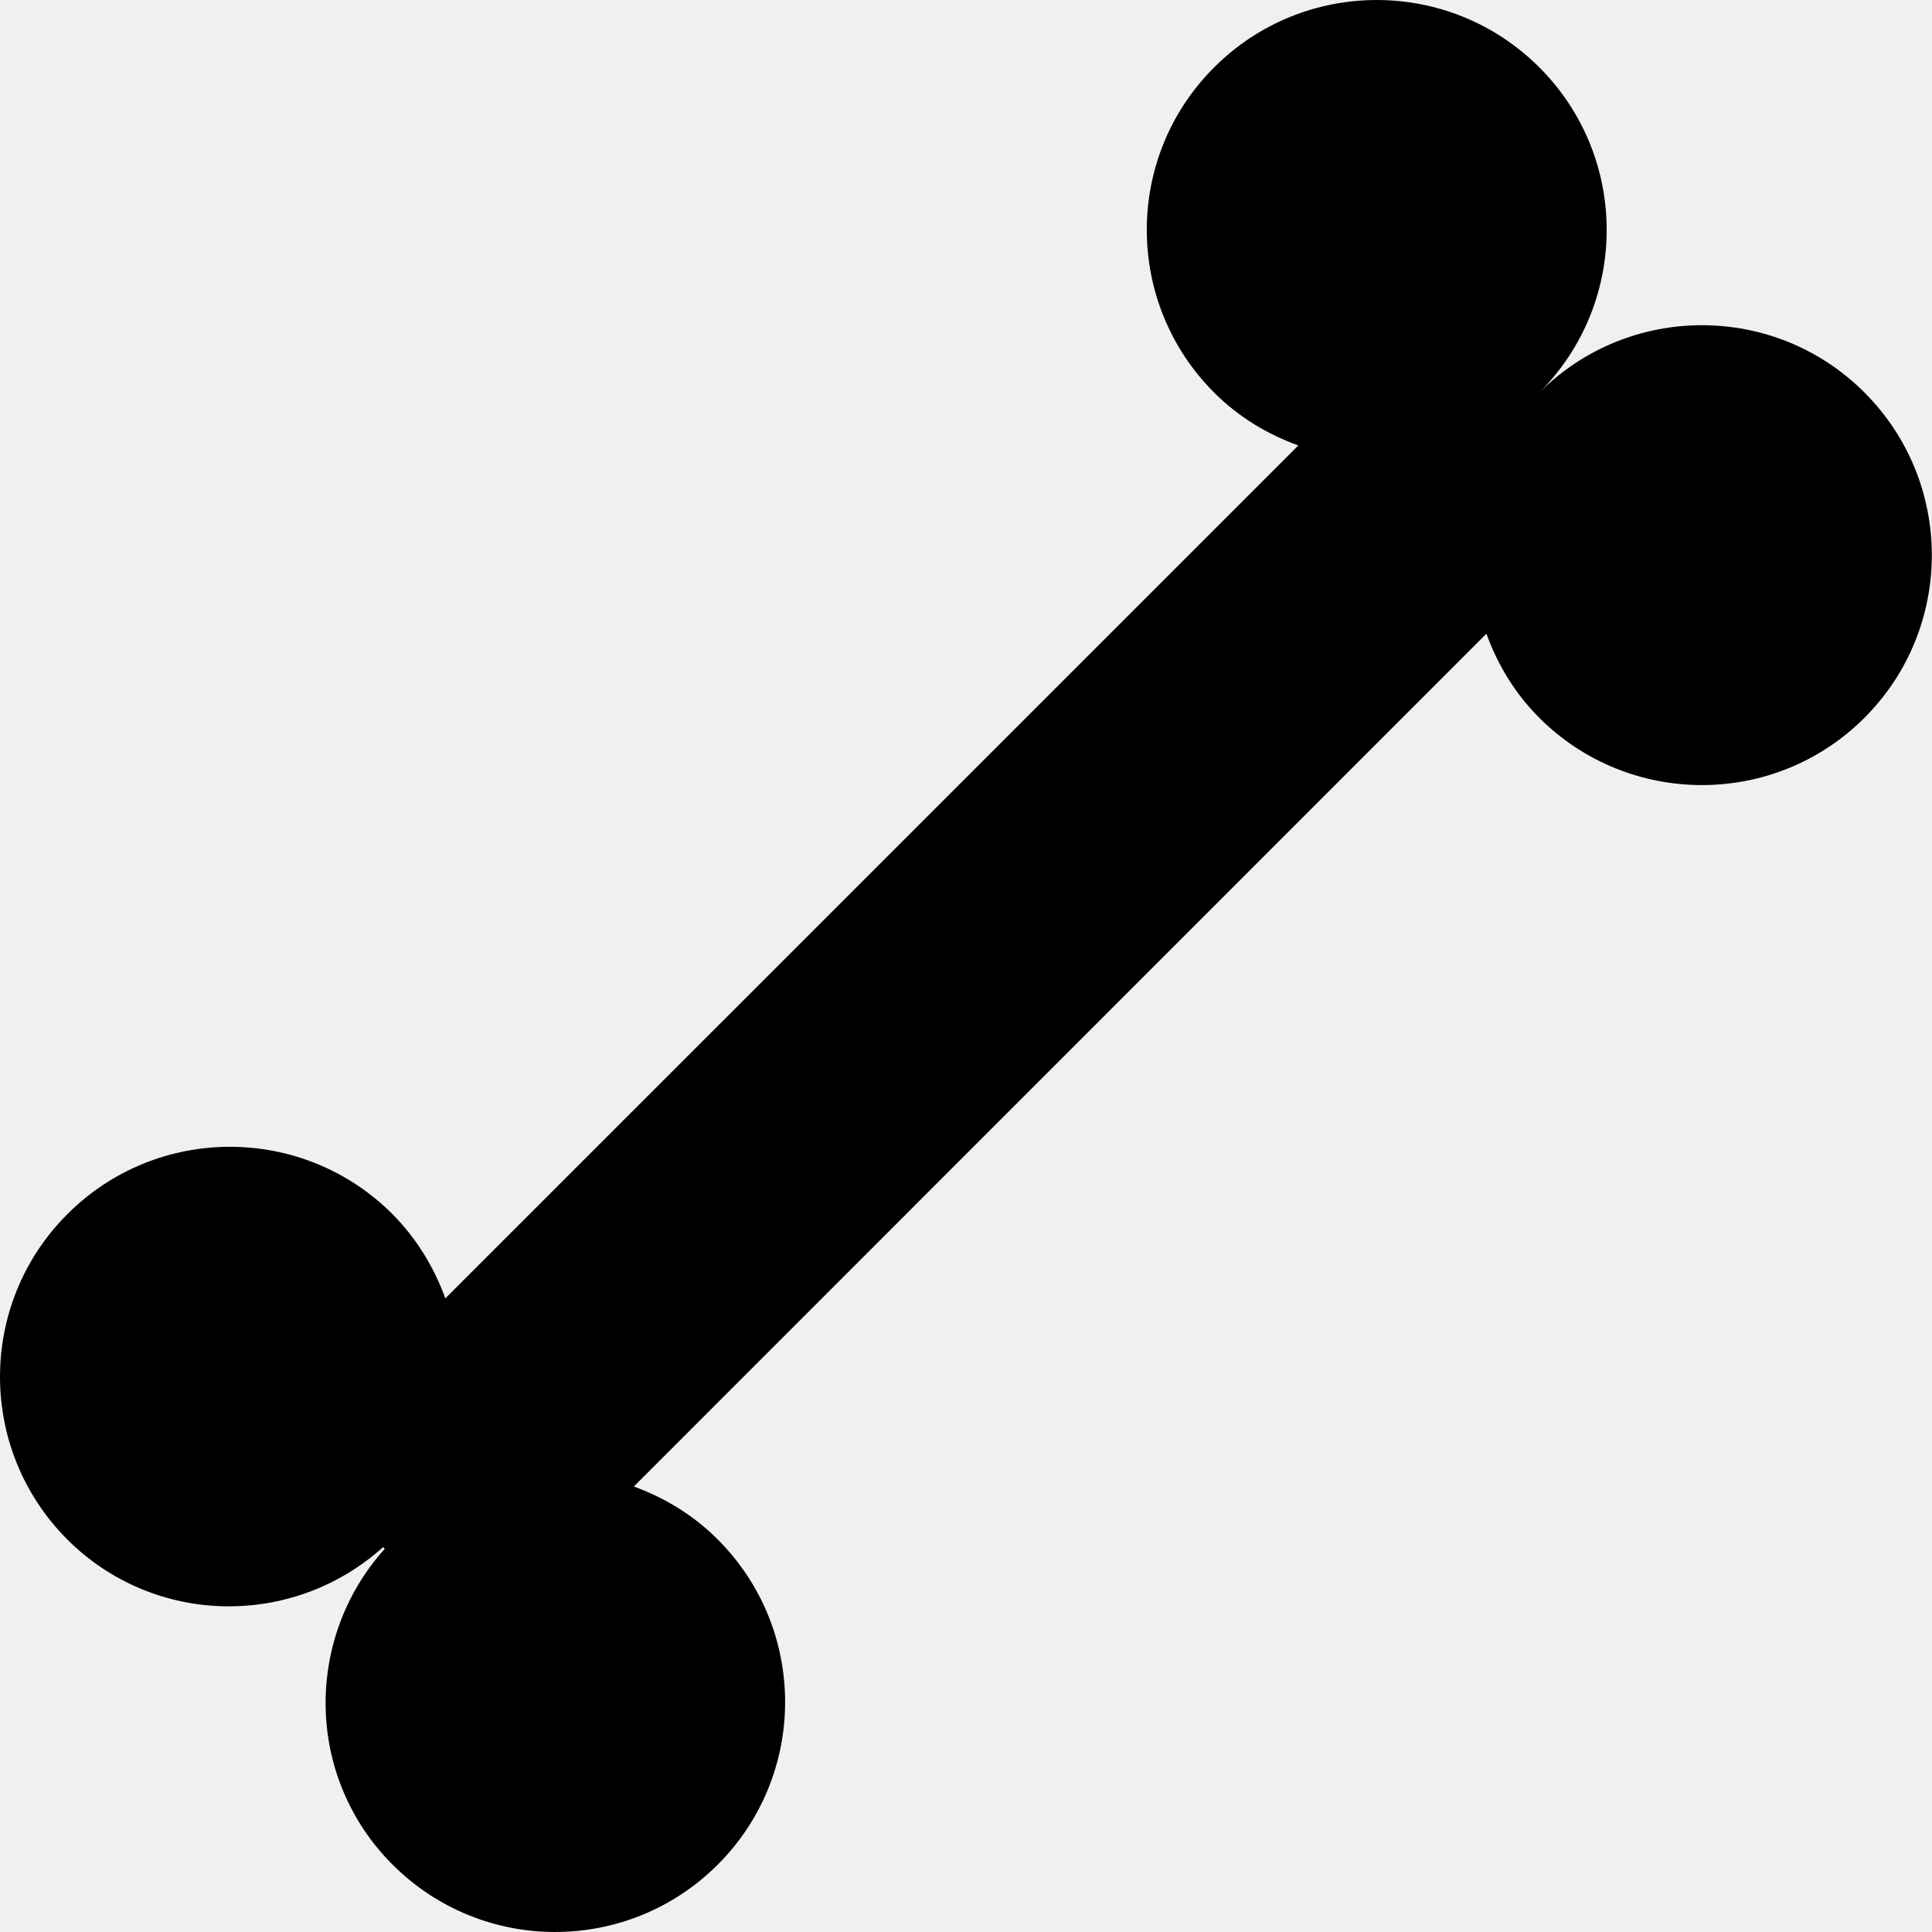
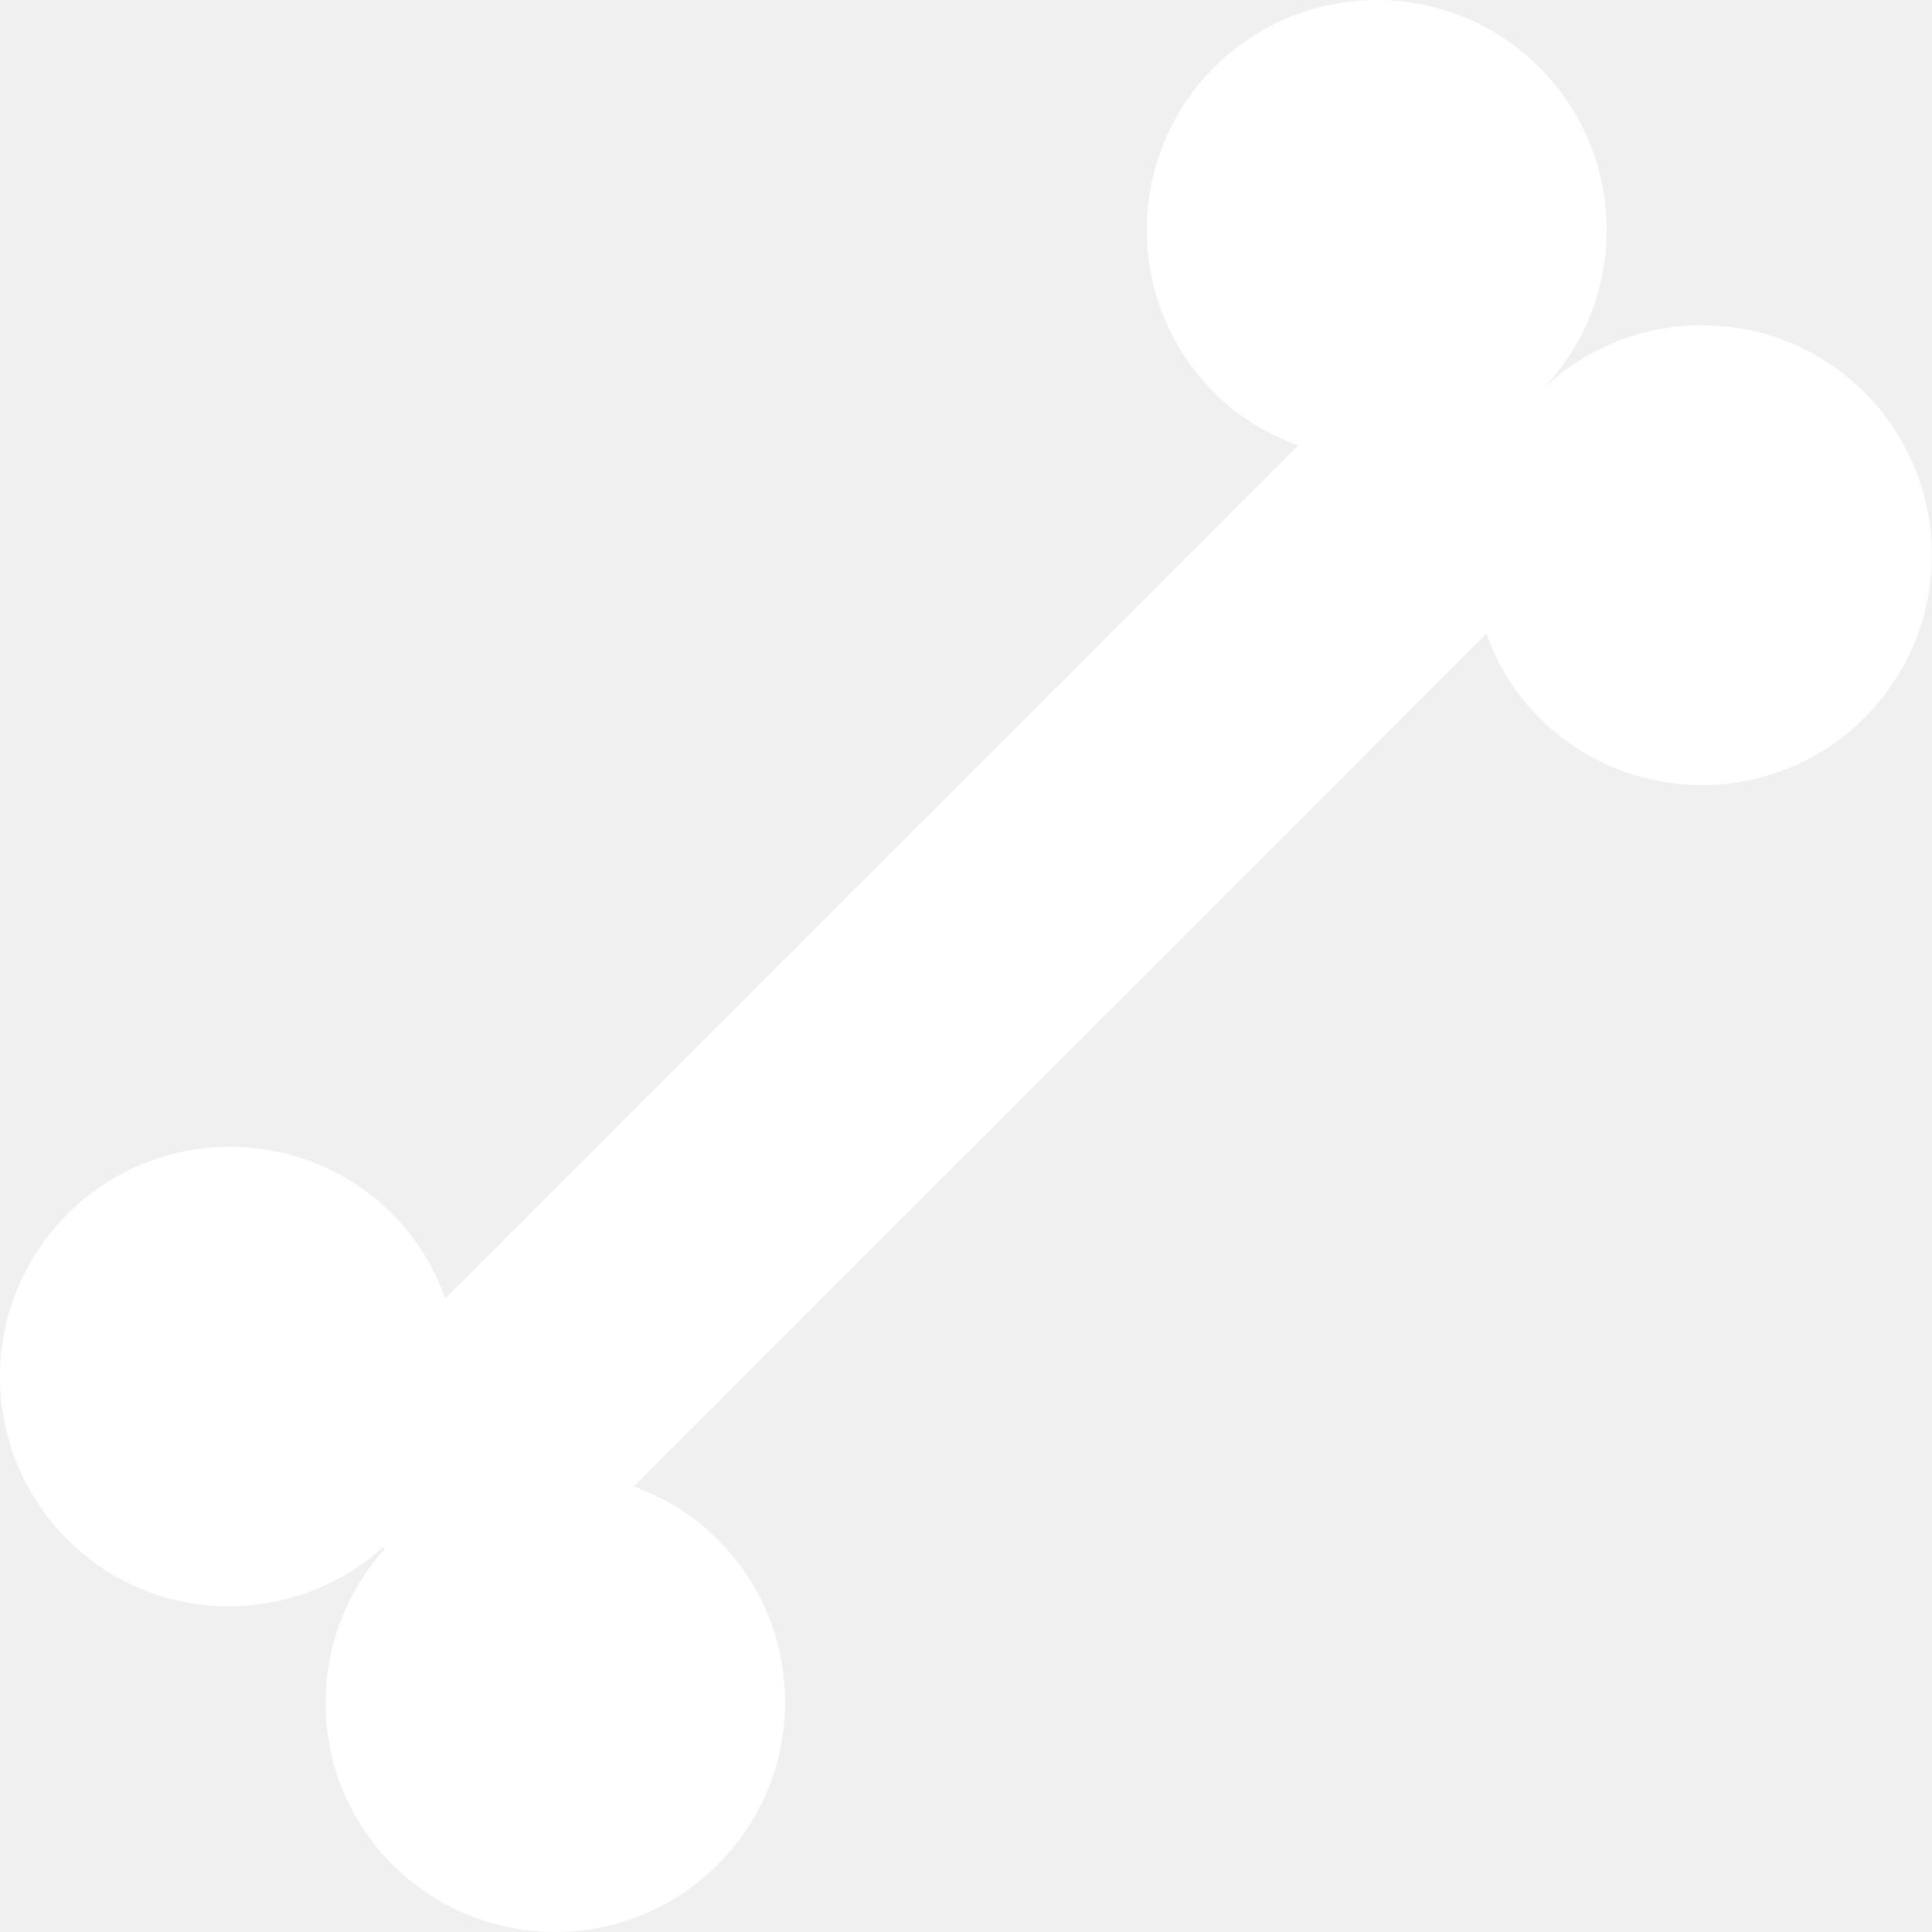
<svg xmlns="http://www.w3.org/2000/svg" version="1.1" x="0px" y="0px" width="34.61px" height="34.613px" viewBox="0 0 34.61 34.613" style="enable-background:new 0 0 34.61 34.613;" xml:space="preserve">
  <g id="b61_bone">
-     <path d="M33.404,7.033c-1.607-1.609-4.217-1.609-5.826,0c1.609-1.609,1.609-4.219,0-5.826c-1.609-1.609-4.217-1.609-5.826,0   c-1.609,1.607-1.609,4.217,0,5.826c0.439,0.441,0.958,0.748,1.508,0.948L7.979,23.261c-0.2-0.548-0.509-1.066-0.946-1.508   c-1.609-1.61-4.219-1.61-5.827,0c-1.608,1.608-1.608,4.217,0,5.828c1.557,1.554,4.04,1.591,5.657,0.137l0.031,0.029   c-1.455,1.618-1.417,4.104,0.139,5.659c1.608,1.609,4.216,1.609,5.826,0c1.609-1.608,1.609-4.217,0-5.825   c-0.44-0.442-0.958-0.75-1.504-0.949l15.275-15.279c0.199,0.549,0.507,1.067,0.947,1.507c1.609,1.607,4.219,1.607,5.826,0   C35.012,11.251,35.012,8.642,33.404,7.033z" />
+     <path style="fill:white" d="M33.404,7.033c-1.607-1.609-4.217-1.609-5.826,0c1.609-1.609,1.609-4.219,0-5.826c-1.609-1.609-4.217-1.609-5.826,0   c-1.609,1.607-1.609,4.217,0,5.826c0.439,0.441,0.958,0.748,1.508,0.948L7.979,23.261c-0.2-0.548-0.509-1.066-0.946-1.508   c-1.609-1.61-4.219-1.61-5.827,0c-1.608,1.608-1.608,4.217,0,5.828c1.557,1.554,4.04,1.591,5.657,0.137l0.031,0.029   c-1.455,1.618-1.417,4.104,0.139,5.659c1.608,1.609,4.216,1.609,5.826,0c1.609-1.608,1.609-4.217,0-5.825   c-0.44-0.442-0.958-0.75-1.504-0.949l15.275-15.279c0.199,0.549,0.507,1.067,0.947,1.507c1.609,1.607,4.219,1.607,5.826,0   C35.012,11.251,35.012,8.642,33.404,7.033z" />
  </g>
  <g id="Capa_1">
</g>
</svg>
